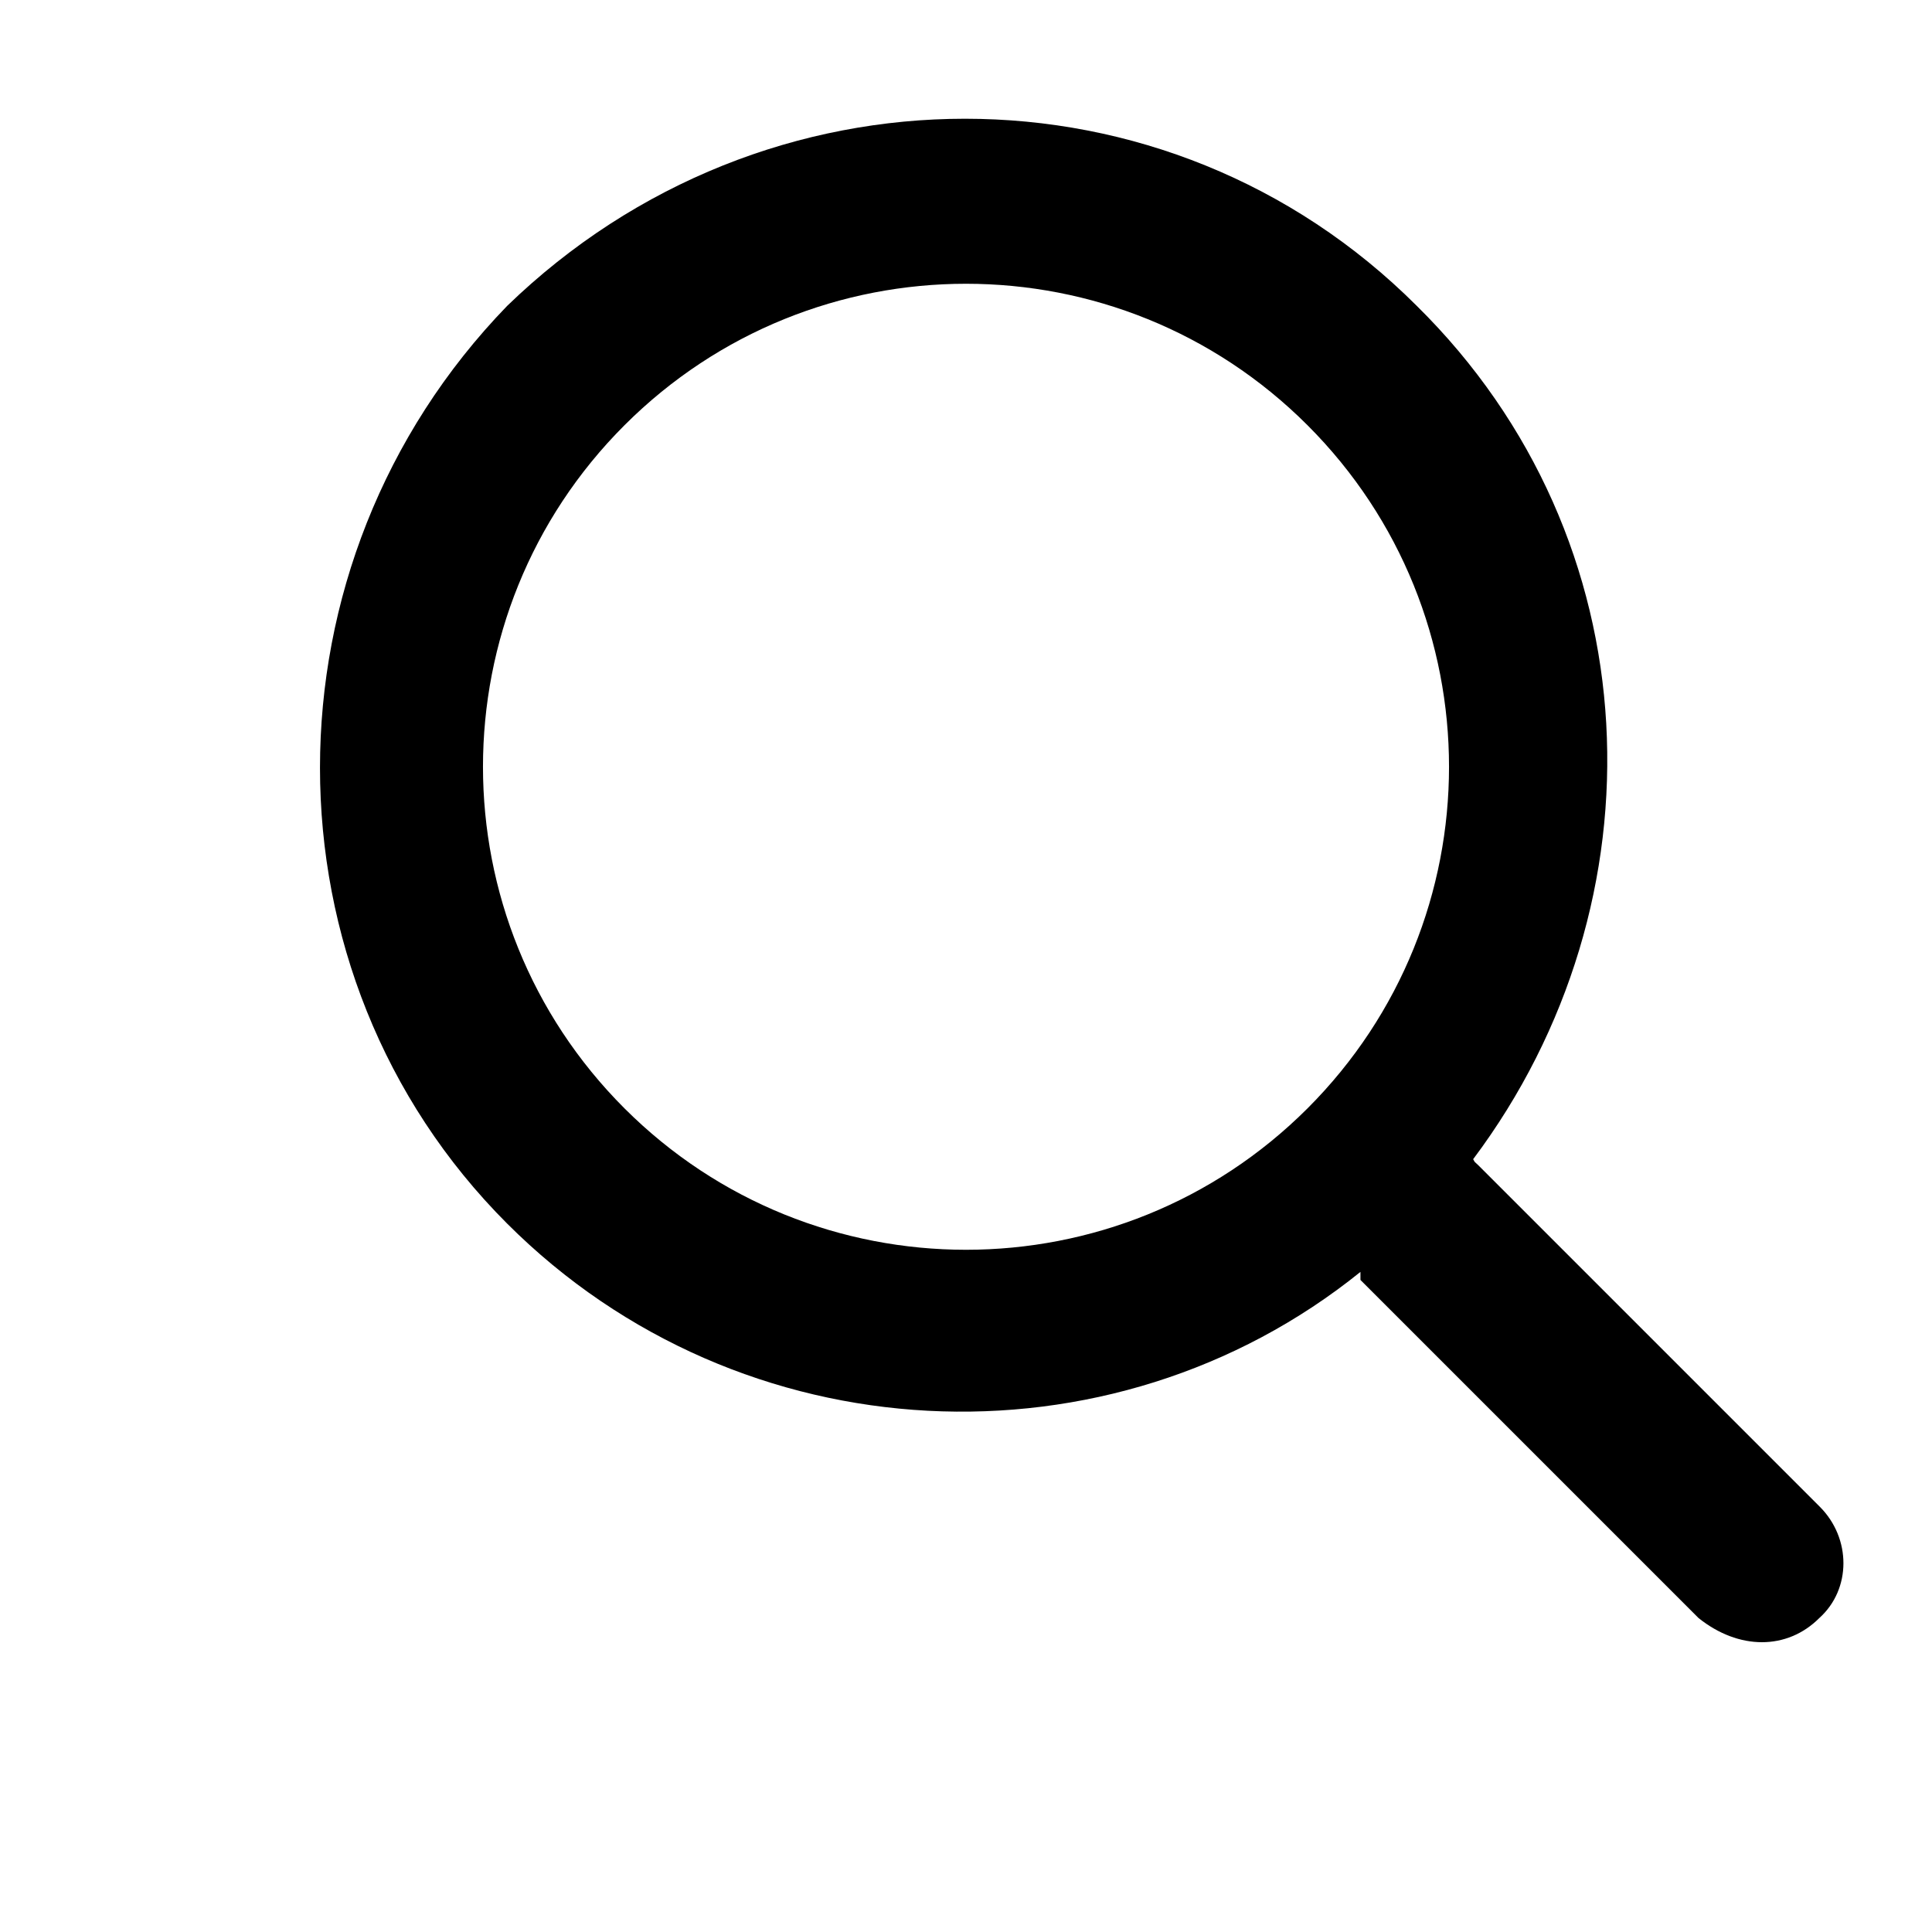
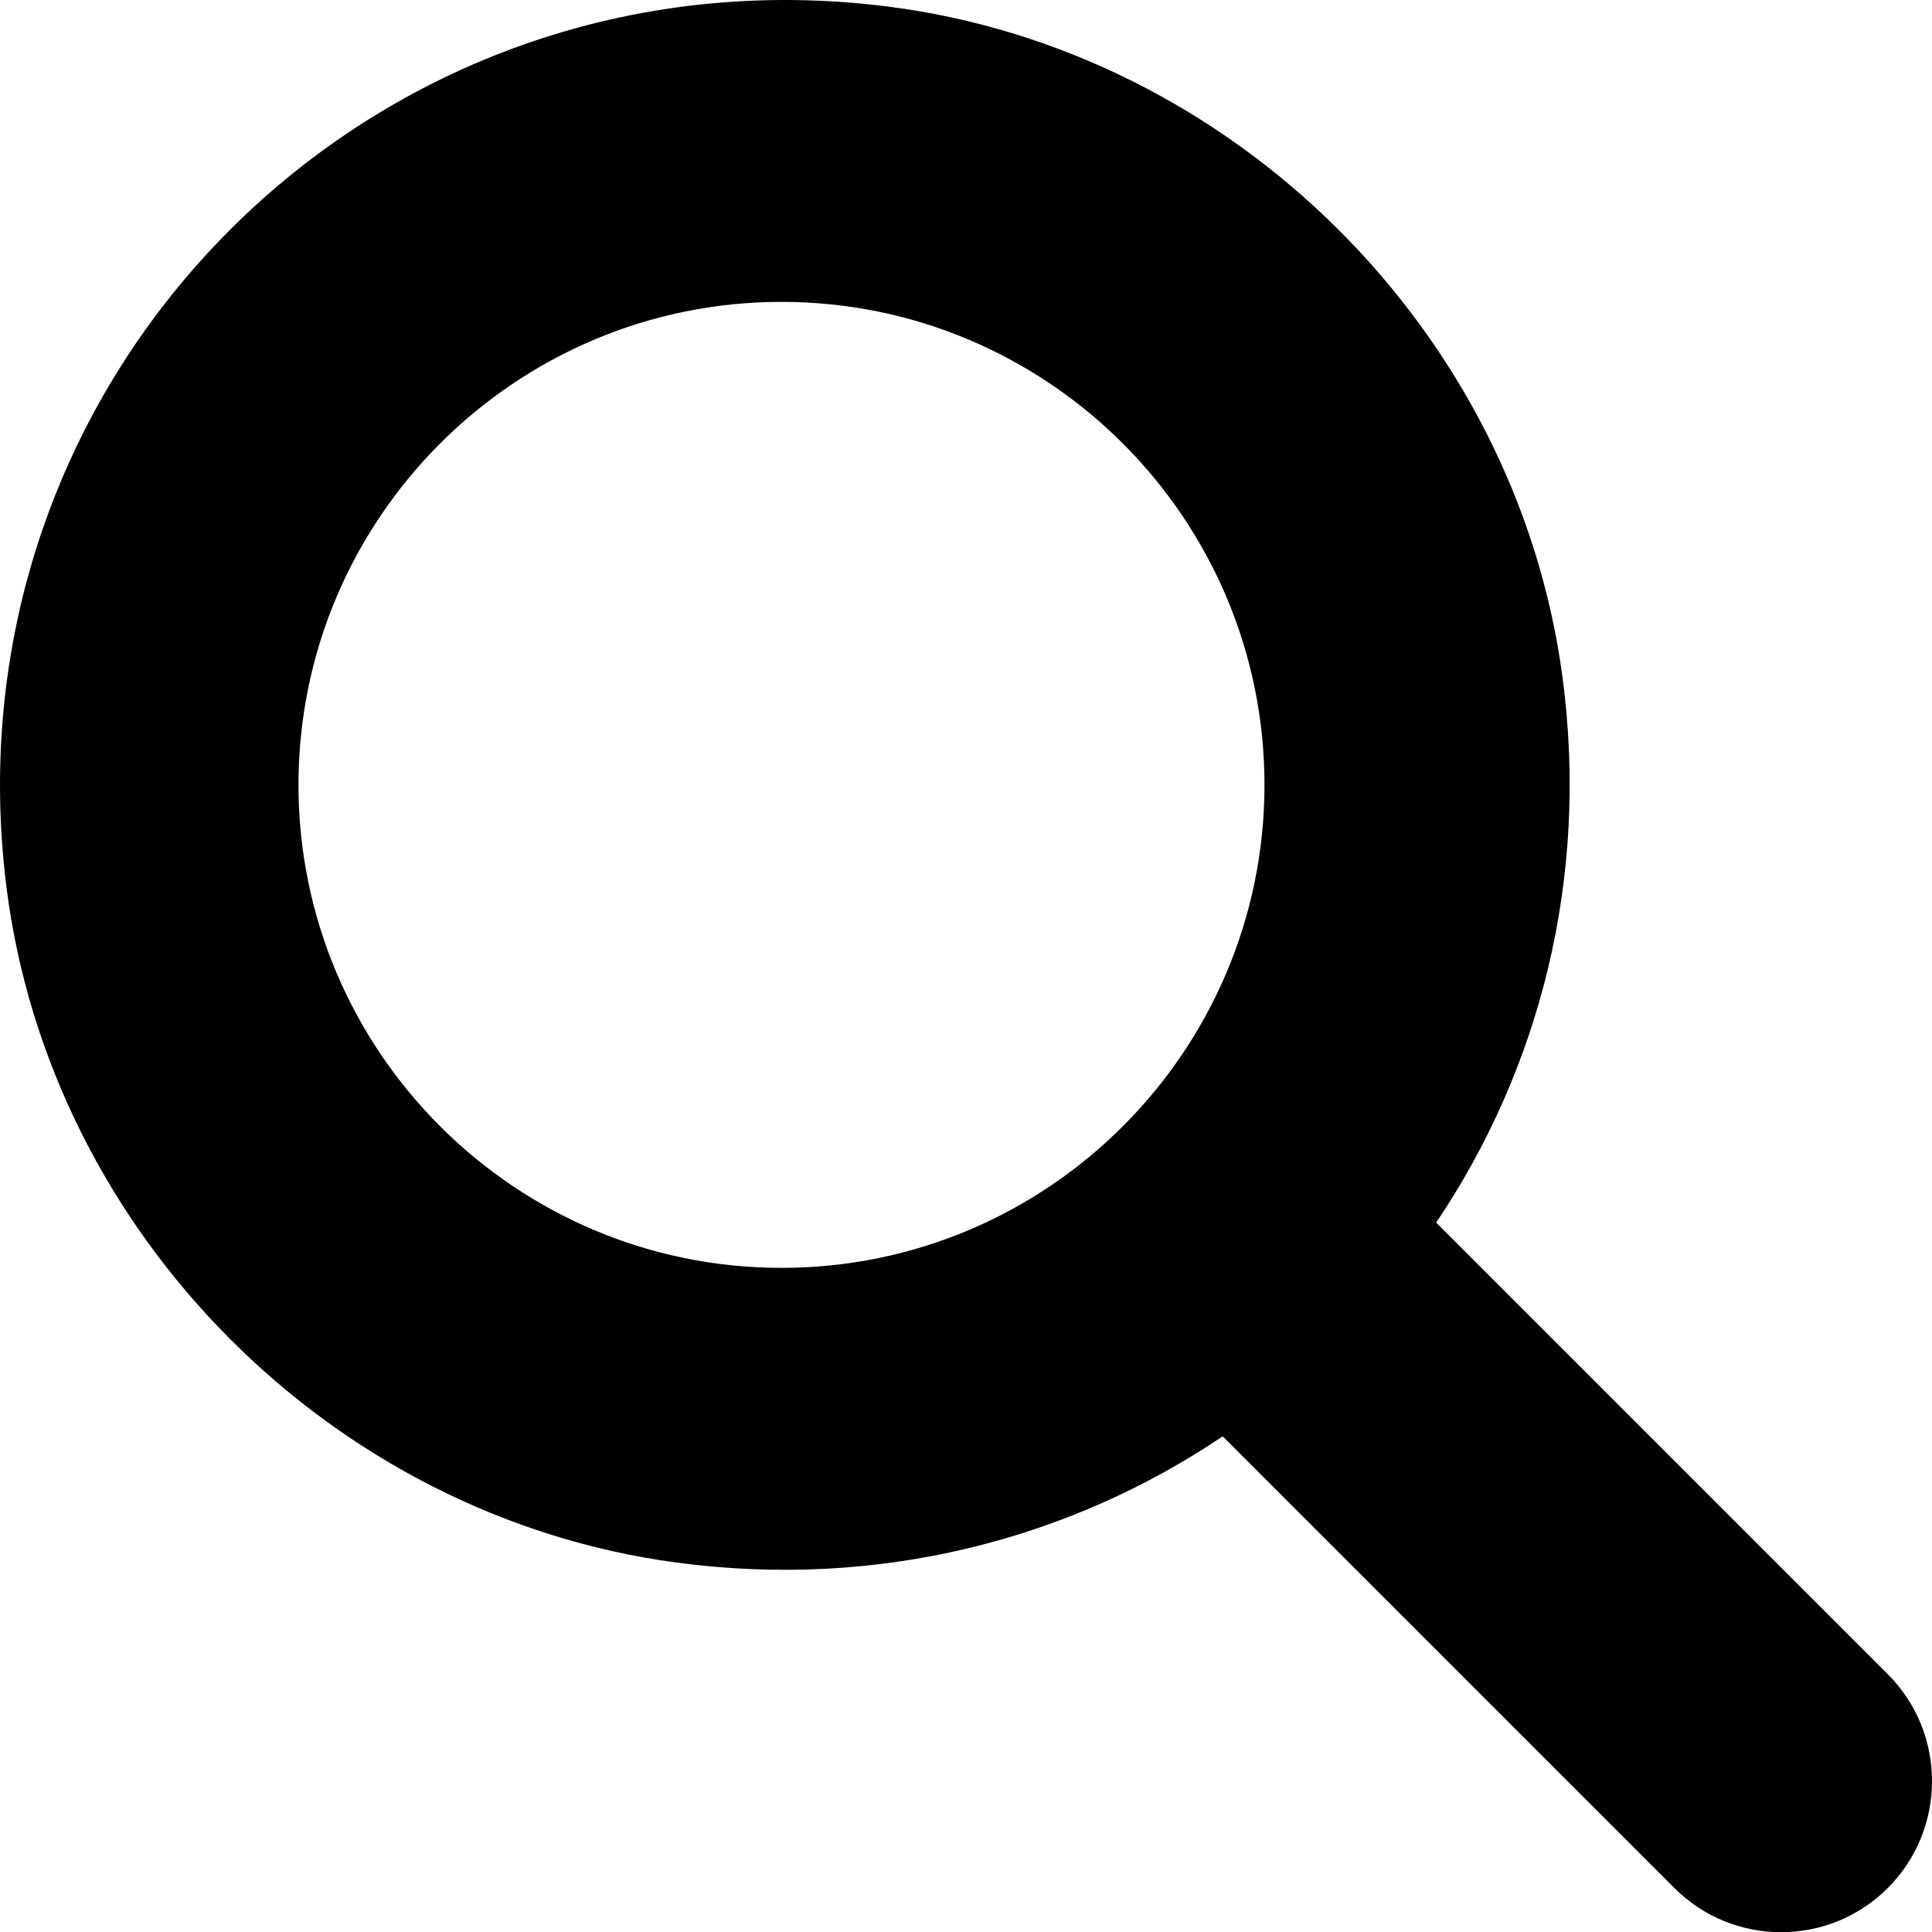
- <svg xmlns="http://www.w3.org/2000/svg" width="24" height="24" viewBox="0 0 24 24" fill="none">
-   <path fill-rule="evenodd" clip-rule="evenodd" d="M18.3 14.4C20.7 11.2 20.542 6.7 17.6 3.8C14.5 0.7 9.5 0.7 6.3 3.8C3.2 7 3.2 12.1 6.3 15.2C9.2 18.1 13.8 18.3 16.9 15.8C16.9 15.9 16.9 15.9 16.9 15.9L21.1 20.1C21.6 20.5 22.2 20.5 22.6 20.1C23 19.741 22.997 19.108 22.607 18.718L18.364 14.475C18.349 14.46 18.334 14.446 18.319 14.433ZM16.243 5.283C18.586 7.626 18.586 11.425 16.243 13.768C13.899 16.111 10.101 16.111 7.757 13.768C5.414 11.425 5.414 7.626 7.757 5.283C10.101 2.939 13.899 2.939 16.243 5.283Z" fill="currentColor" />
+ <svg xmlns="http://www.w3.org/2000/svg" viewBox="0 0 512 512">
+   <path d="M500.3 443.7l-119.7-119.7c27.22-40.41 40.65-90.9 33.46-144.7C401.8 87.79 326.8 13.32 235.2 1.723C99.01-15.51-15.51 99.01 1.724 235.2c11.6 91.64 86.08 166.7 177.6 178.9c53.8 7.189 104.3-6.236 144.7-33.46l119.7 119.7c15.62 15.62 40.95 15.62 56.57 0C515.9 484.7 515.9 459.3 500.3 443.7zM79.1 208c0-70.58 57.42-128 128-128s128 57.42 128 128c0 70.58-57.42 128-128 128S79.1 278.6 79.1 208z" />
</svg>
